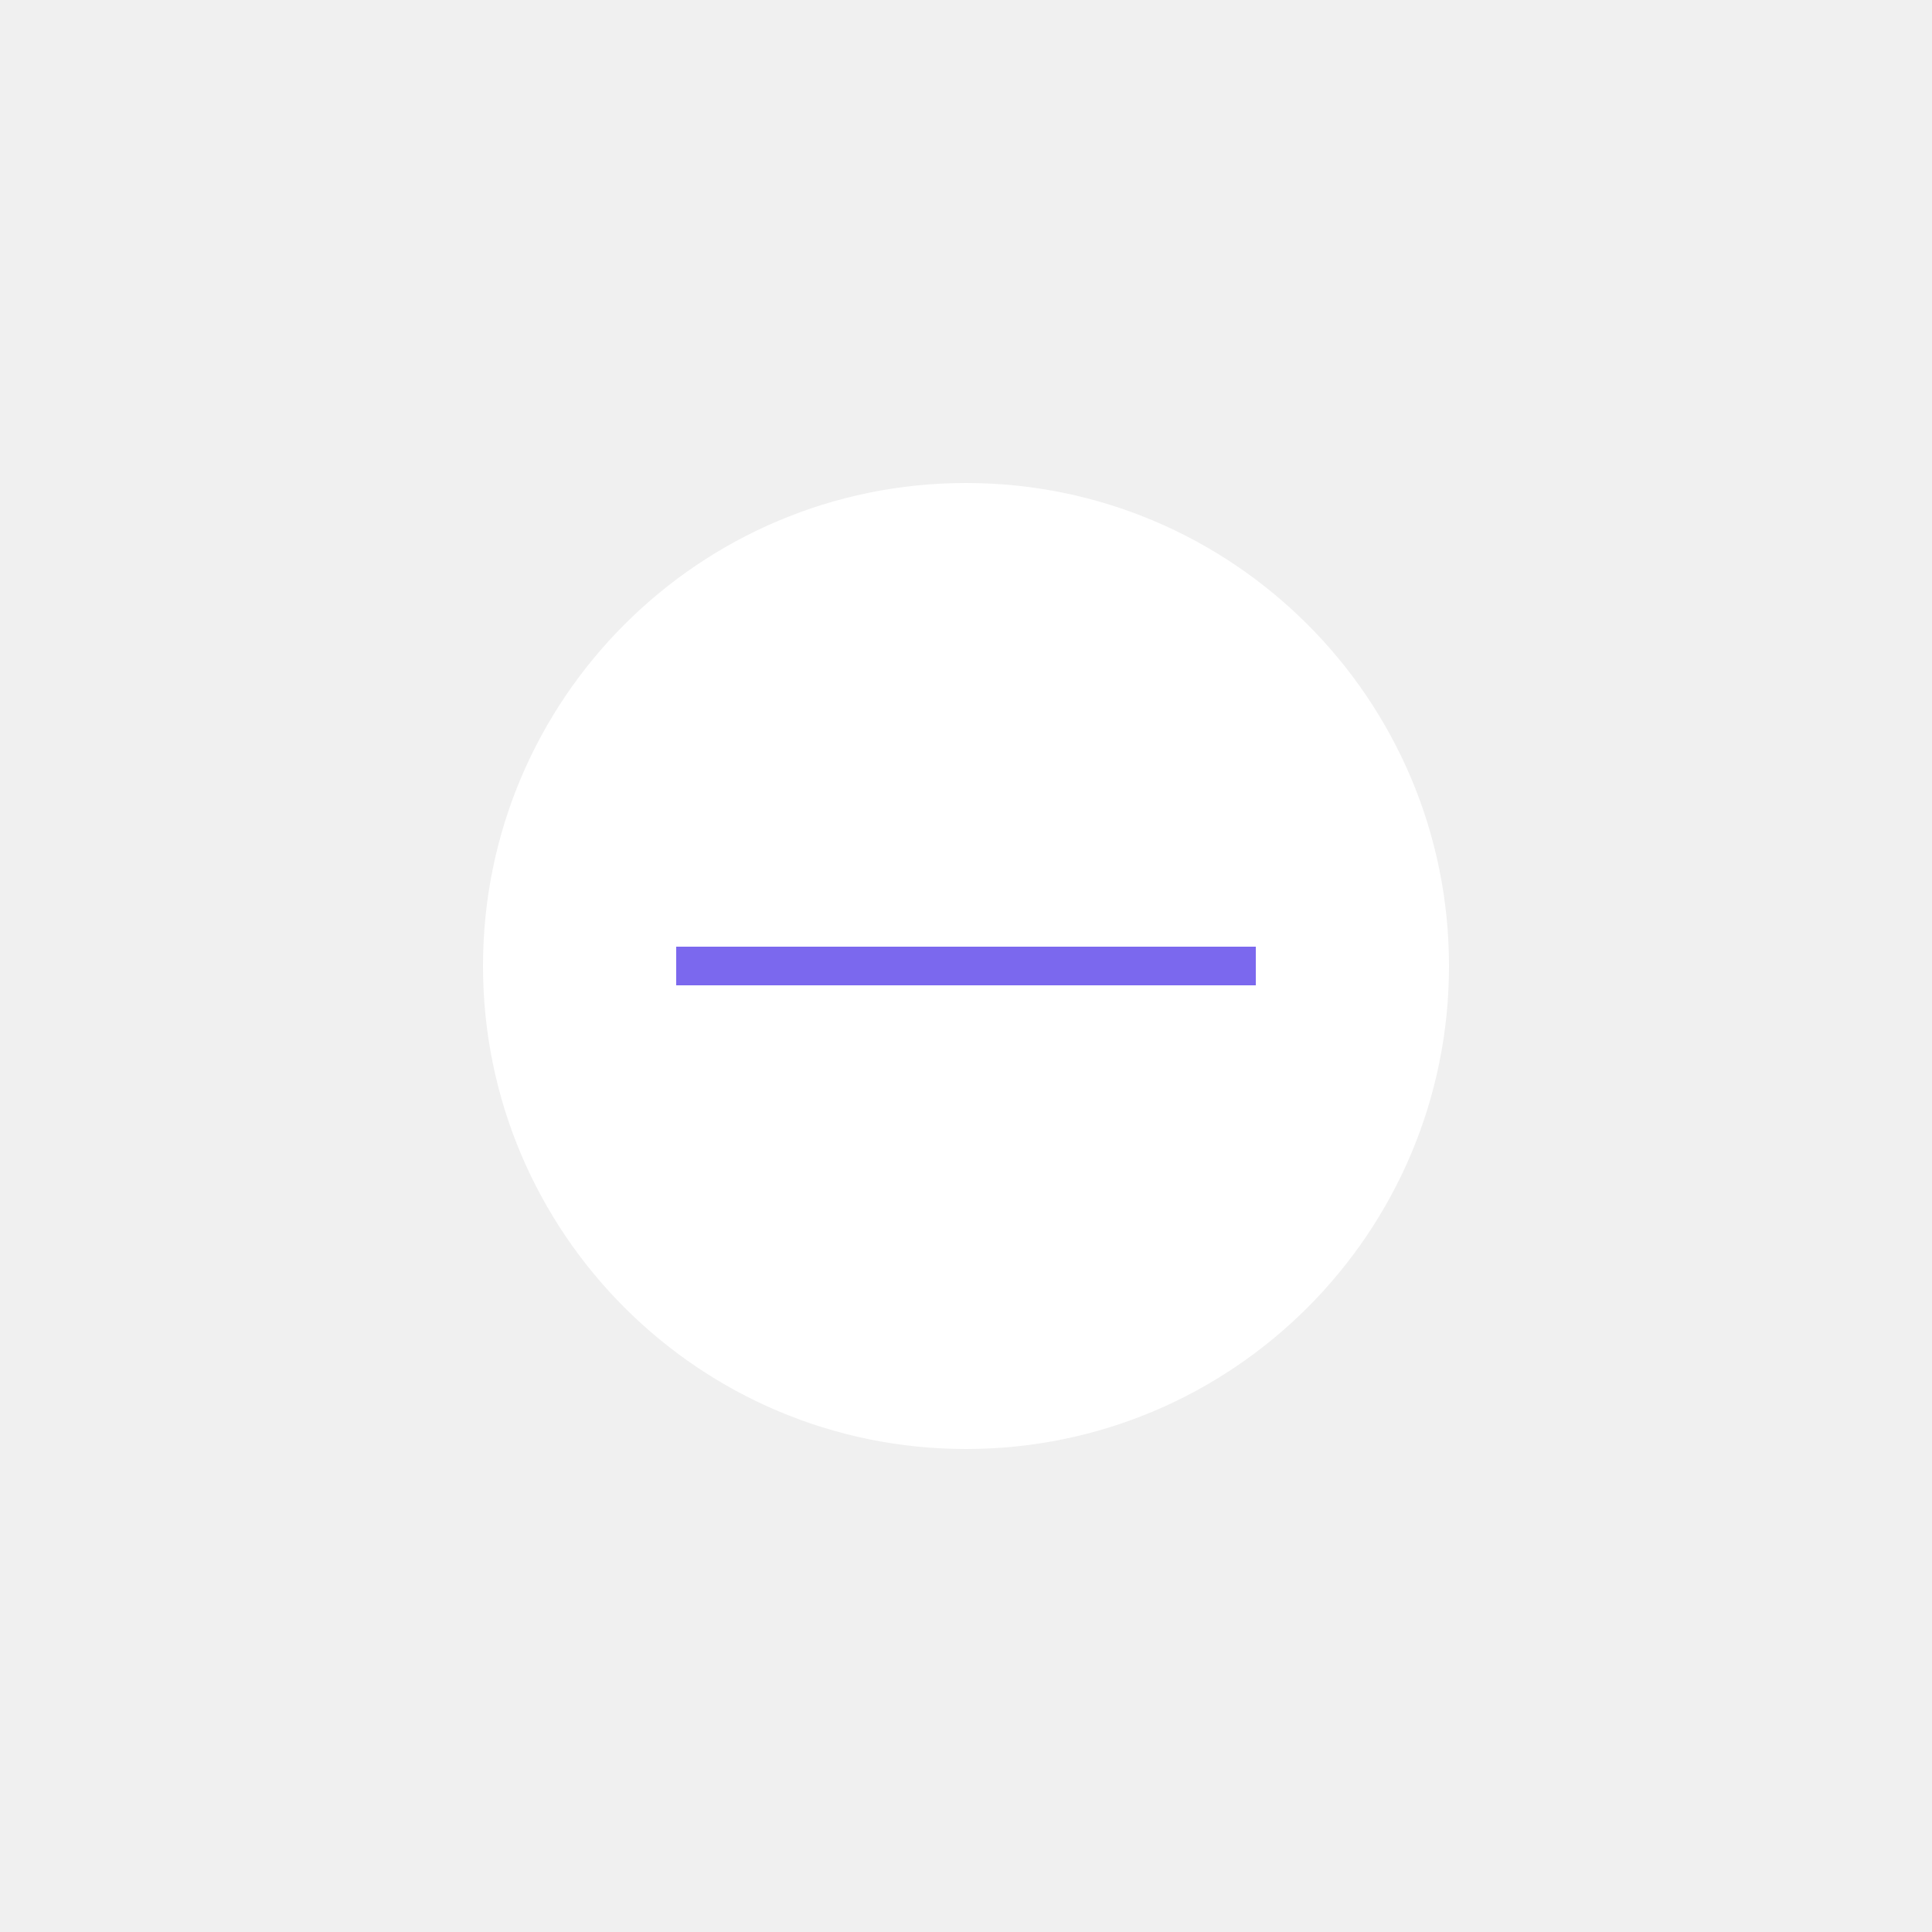
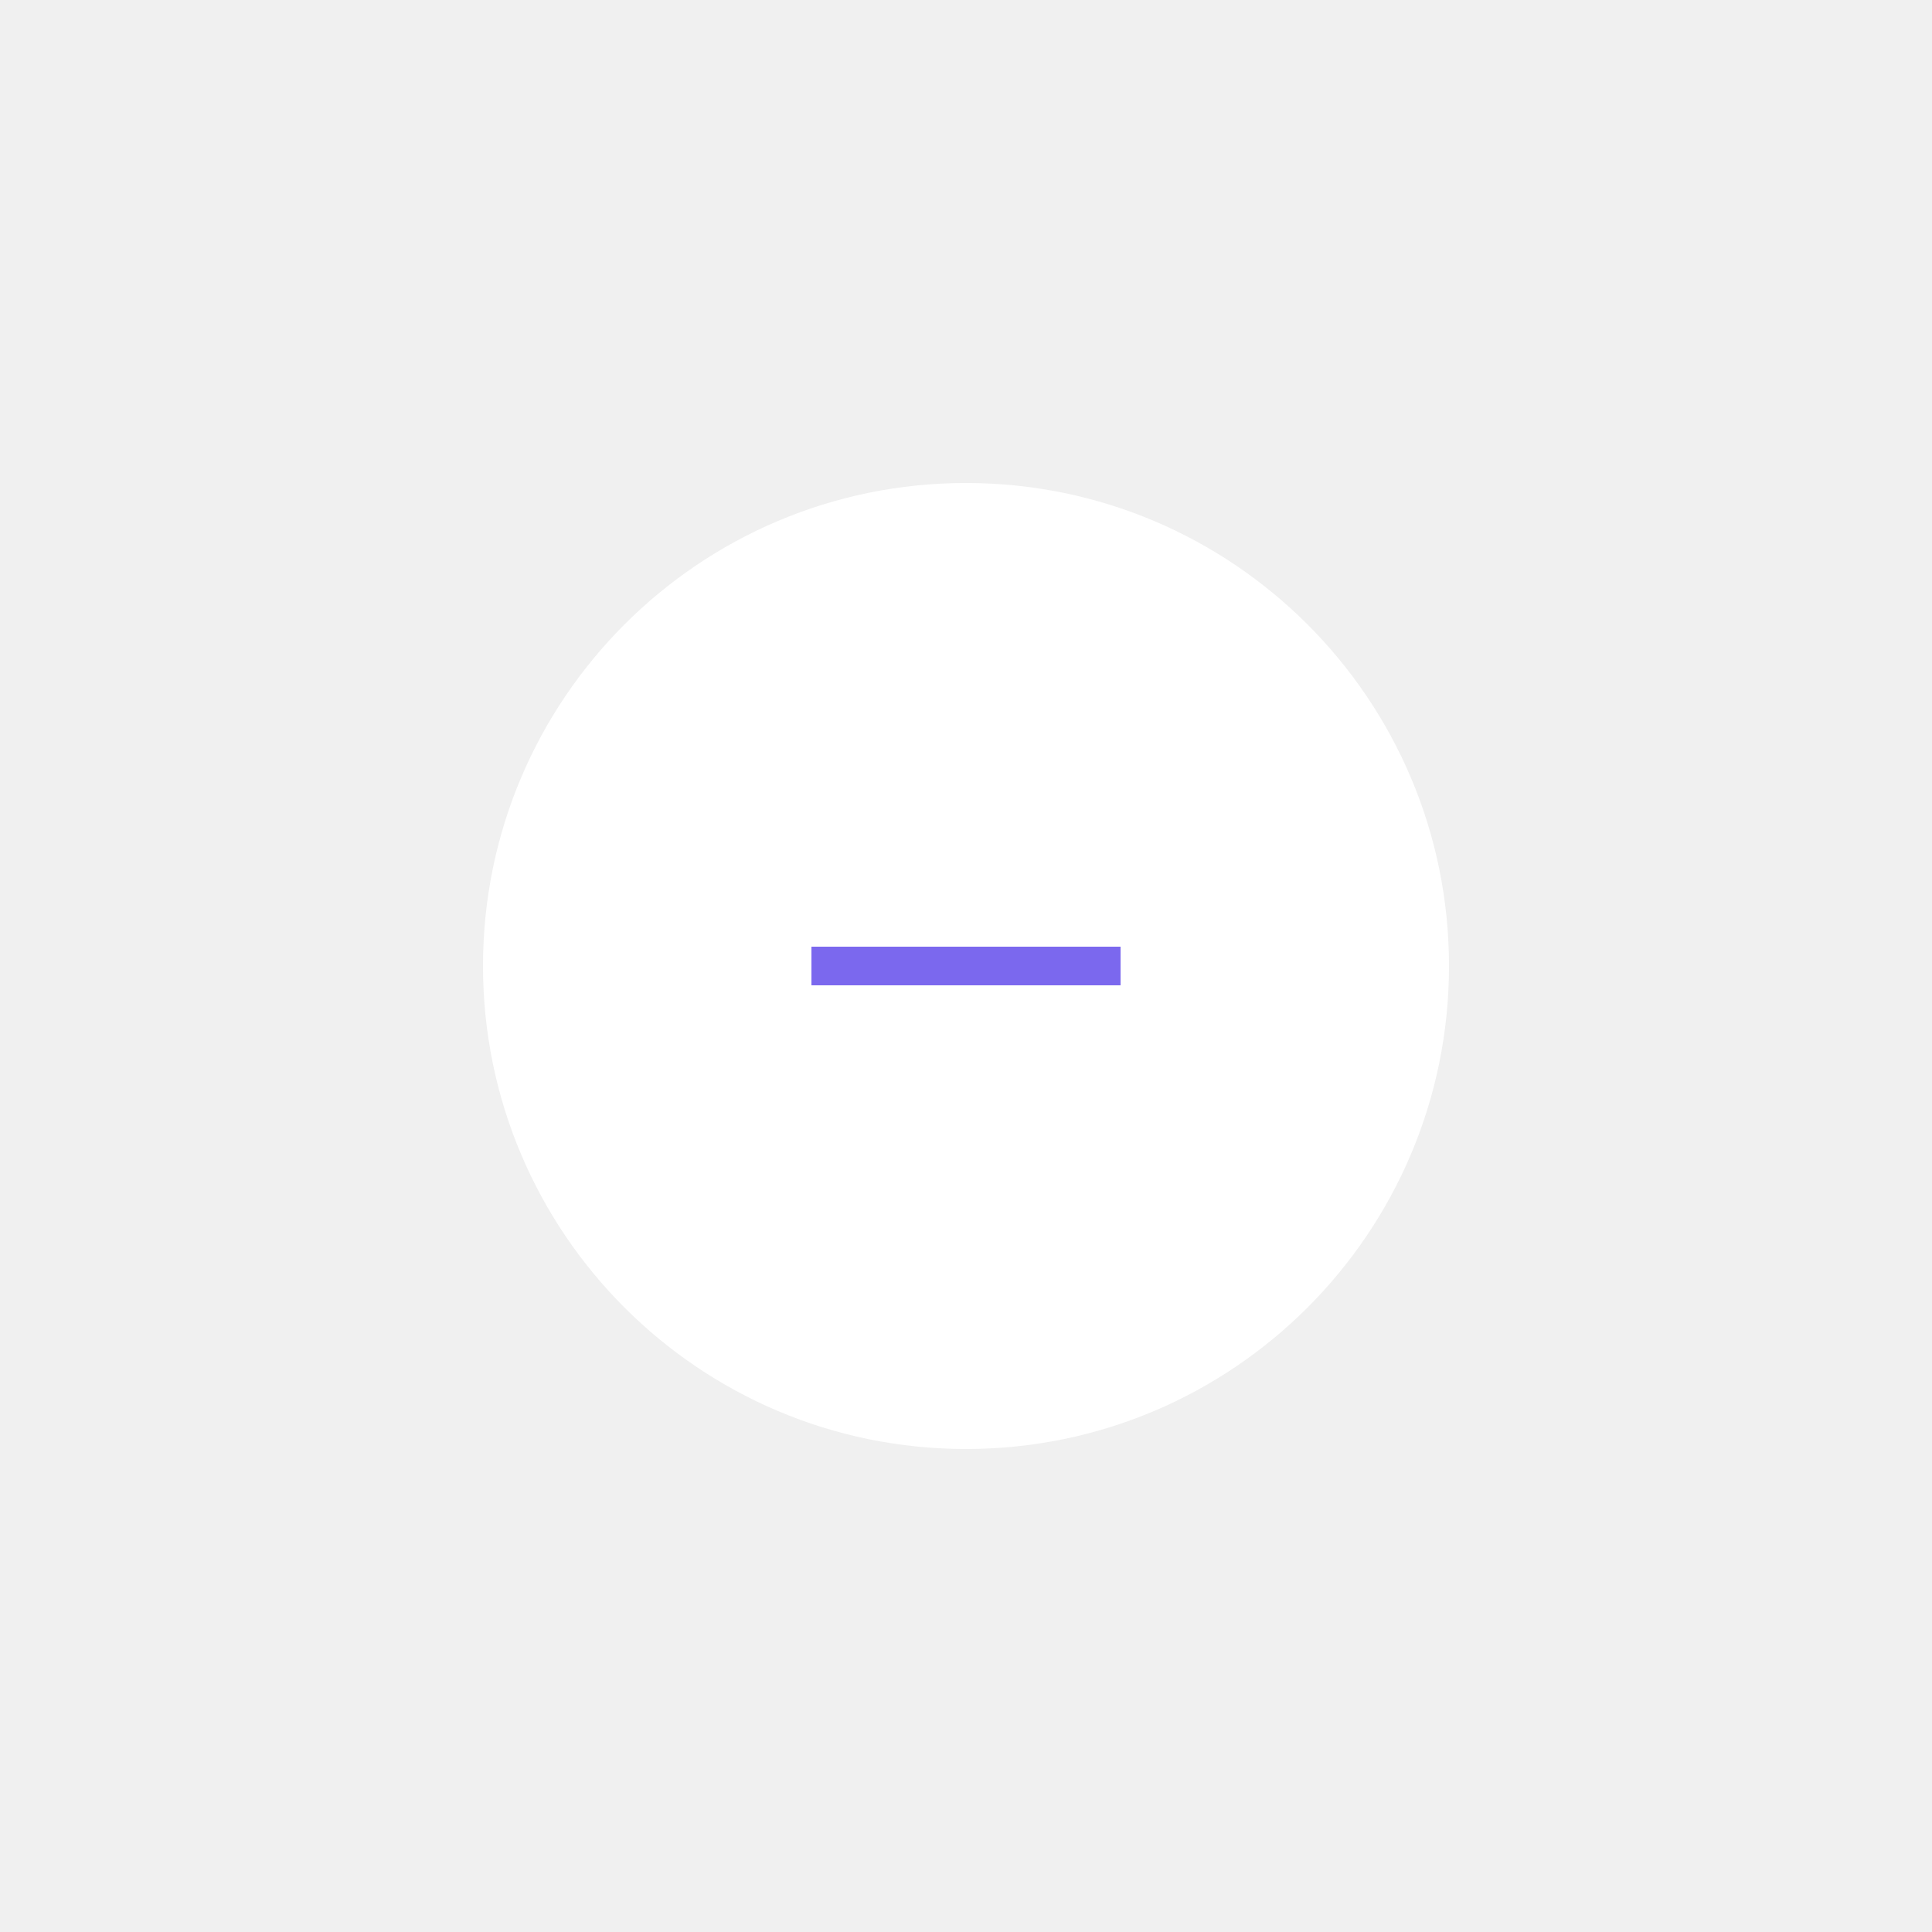
<svg xmlns="http://www.w3.org/2000/svg" width="100" height="100" viewBox="0 0 100 100" version="1.1" id="svg2">
  <defs id="defs2" />
-   <circle cx="50" cy="50" r="25" fill="mediumslateblue" id="circle1" style="fill:#ffffff;fill-opacity:1" />
-   <line x1="35" y1="50" x2="65" y2="50" stroke="white" stroke-width="2" id="line1" style="stroke:#7b68ee" />
+   <circle cx="50" cy="50" r="25" fill="white" id="circle1" />
+   <line x1="42" y1="50" x2="58" y2="50" stroke="mediumslateblue" stroke-width="2" id="line1" />
</svg>
